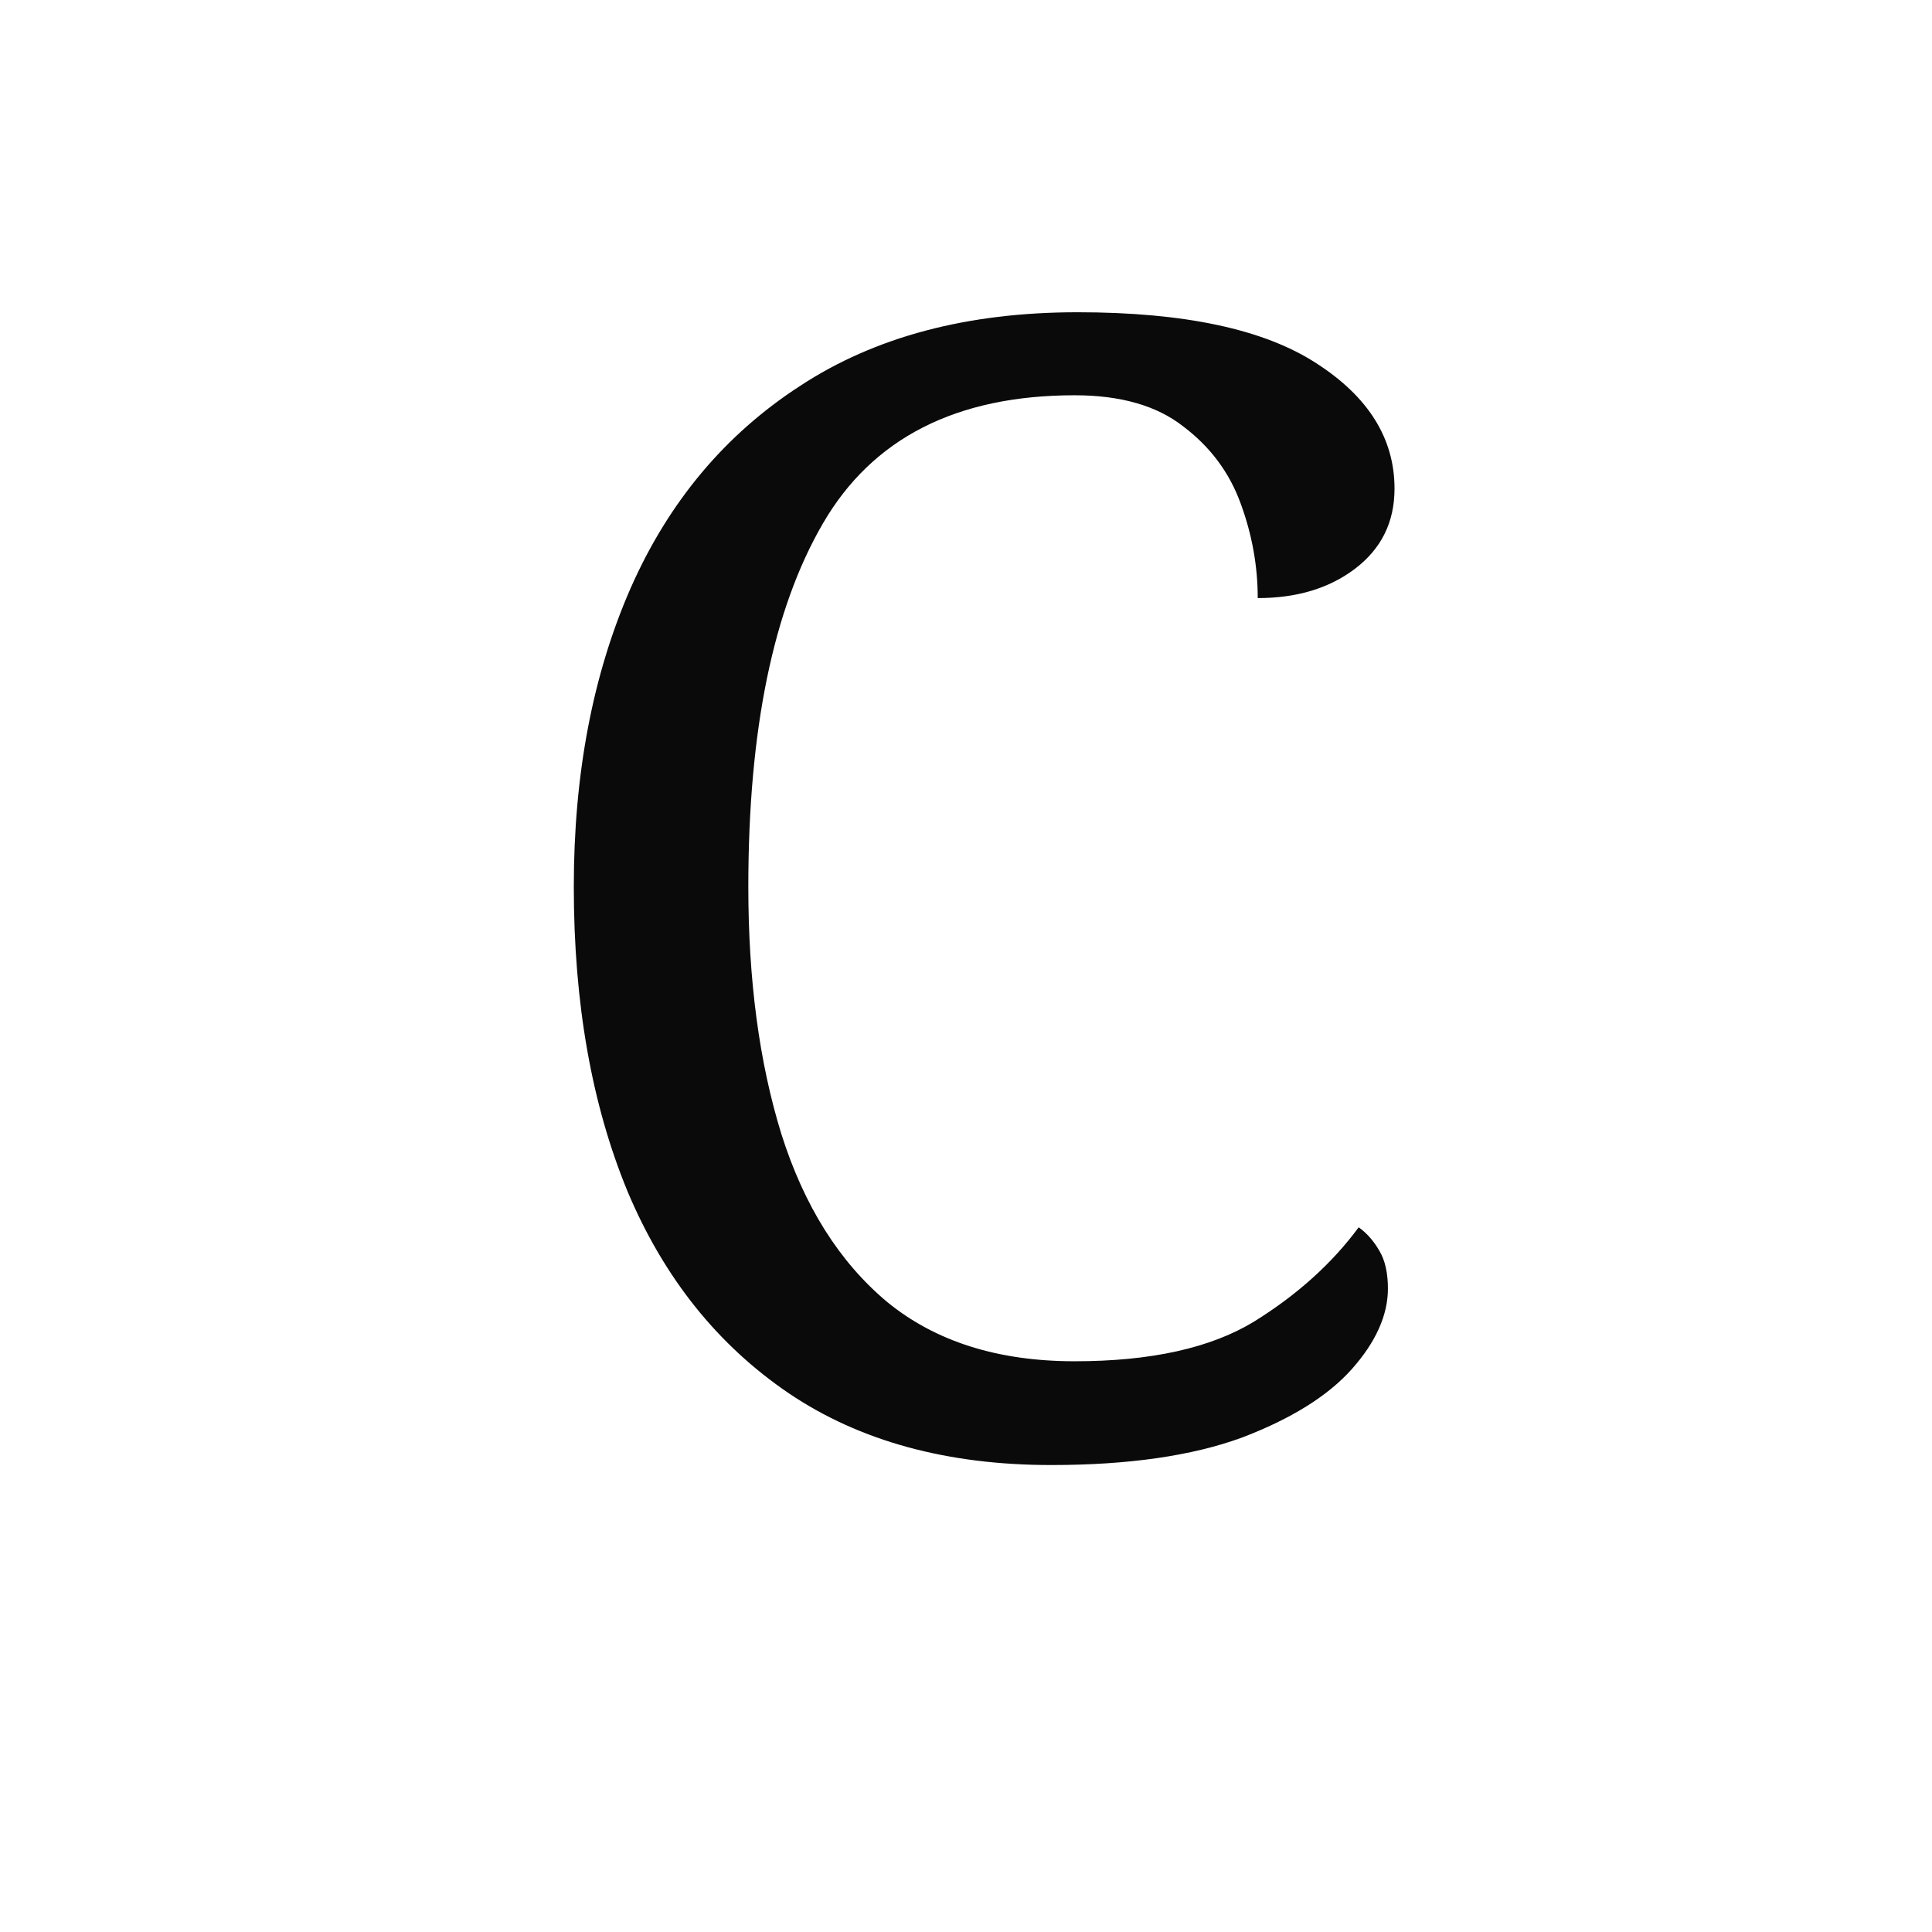
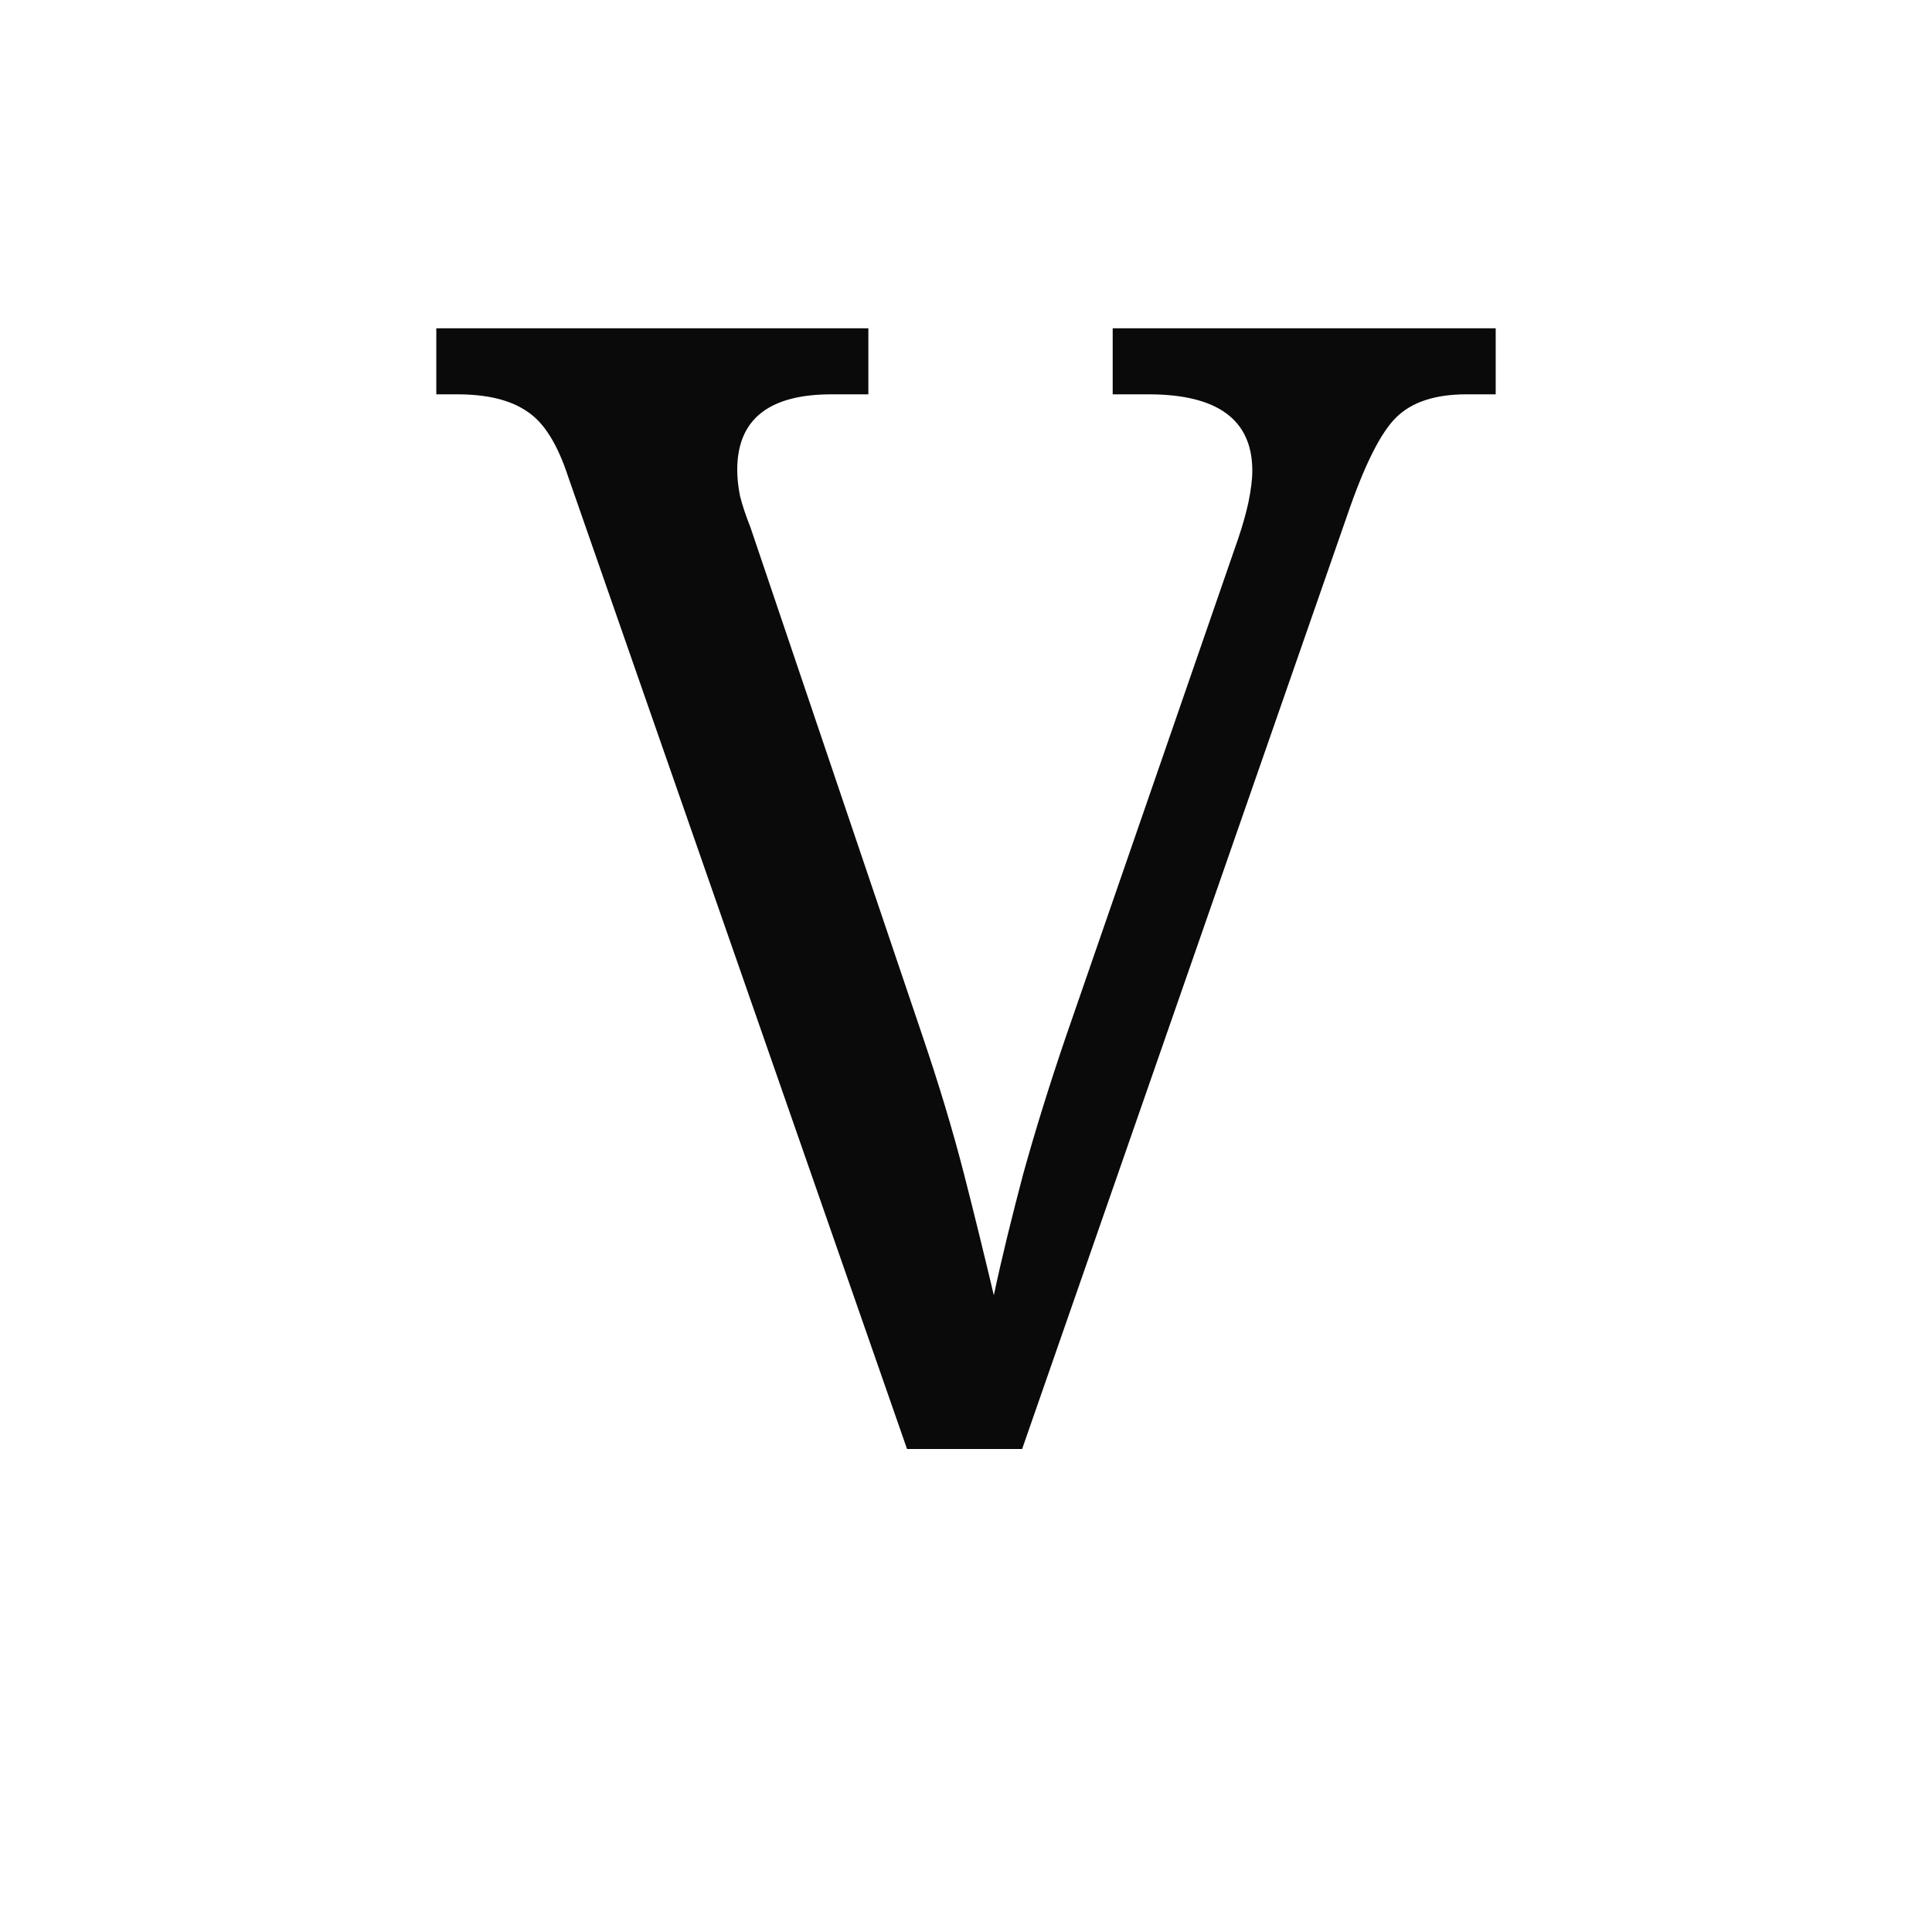
<svg xmlns="http://www.w3.org/2000/svg" viewBox="0 0 32 32" width="32" height="32">
  <rect width="32" height="32" fill="transparent" />
-   <text x="16" y="24" font-family="'Cormorant Garamond', 'Didot', 'Bodoni MT', Georgia, serif" font-size="26" font-weight="400" fill="#0a0a0a" text-anchor="middle" letter-spacing="0">C</text>
+   <text x="16" y="24" font-family="'Cormorant Garamond', 'Didot', 'Bodoni MT', Georgia, serif" font-size="26" font-weight="400" fill="#0a0a0a" text-anchor="middle" letter-spacing="0">V</text>
</svg>
